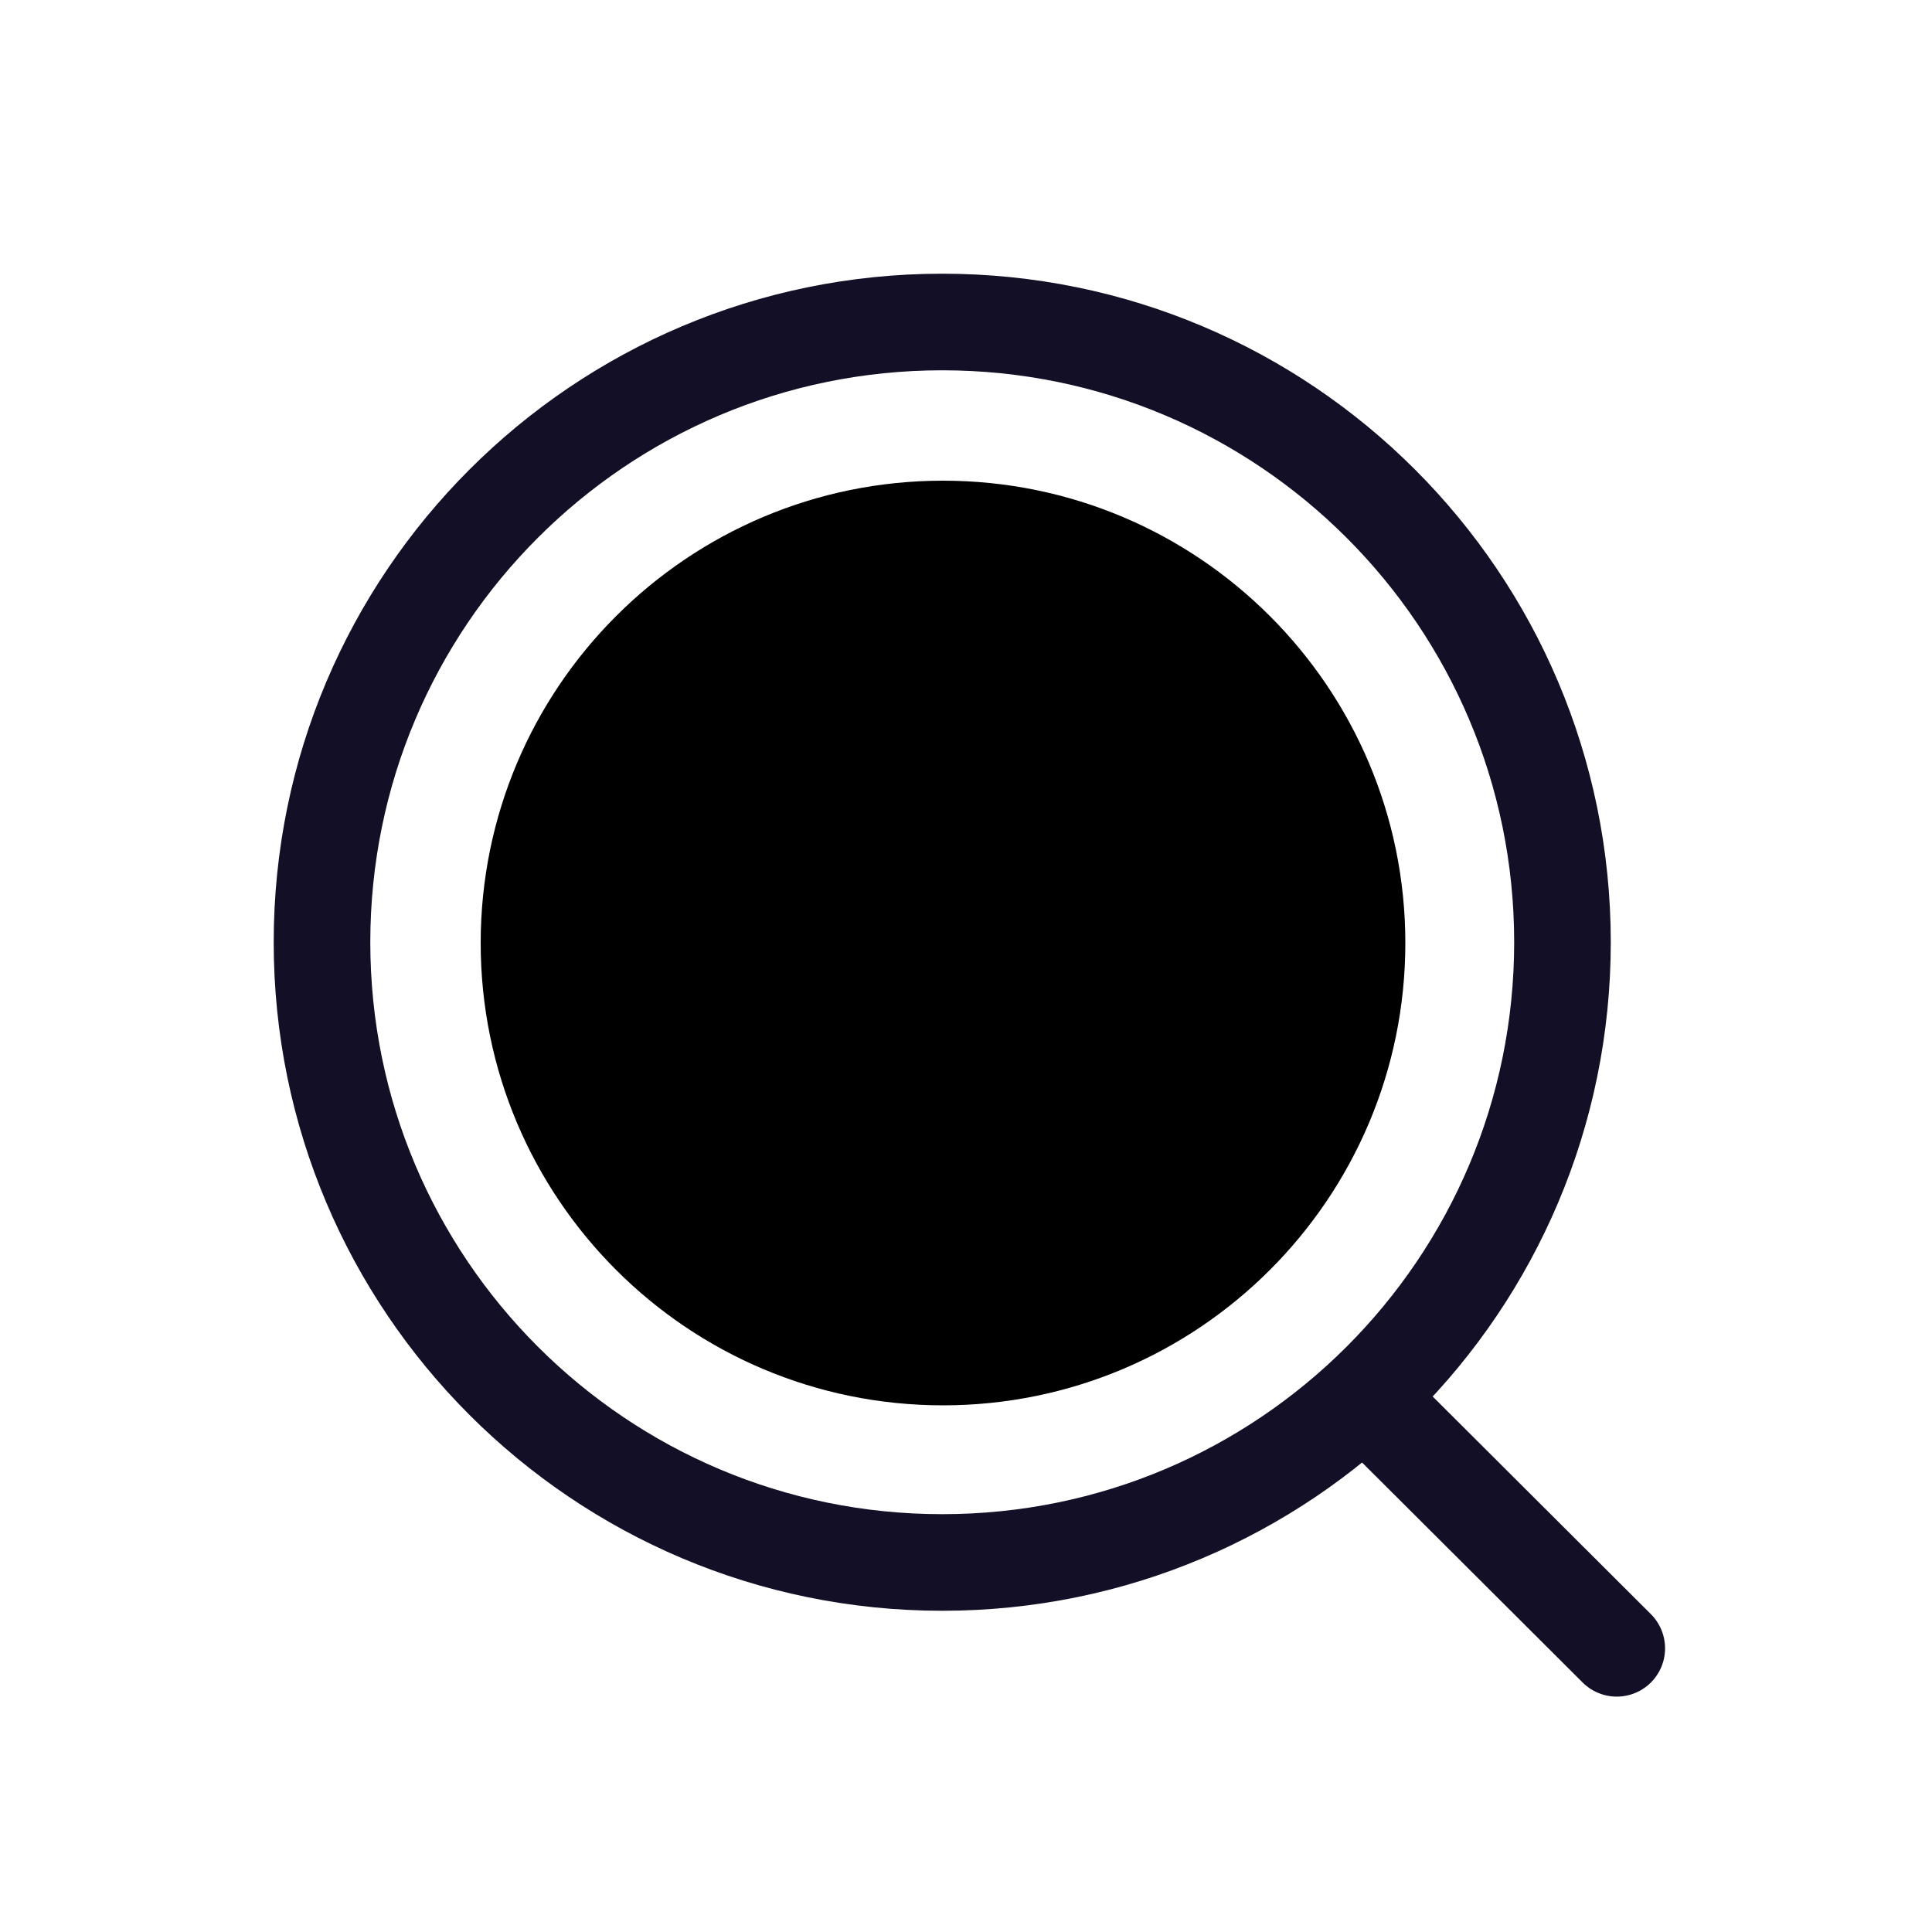
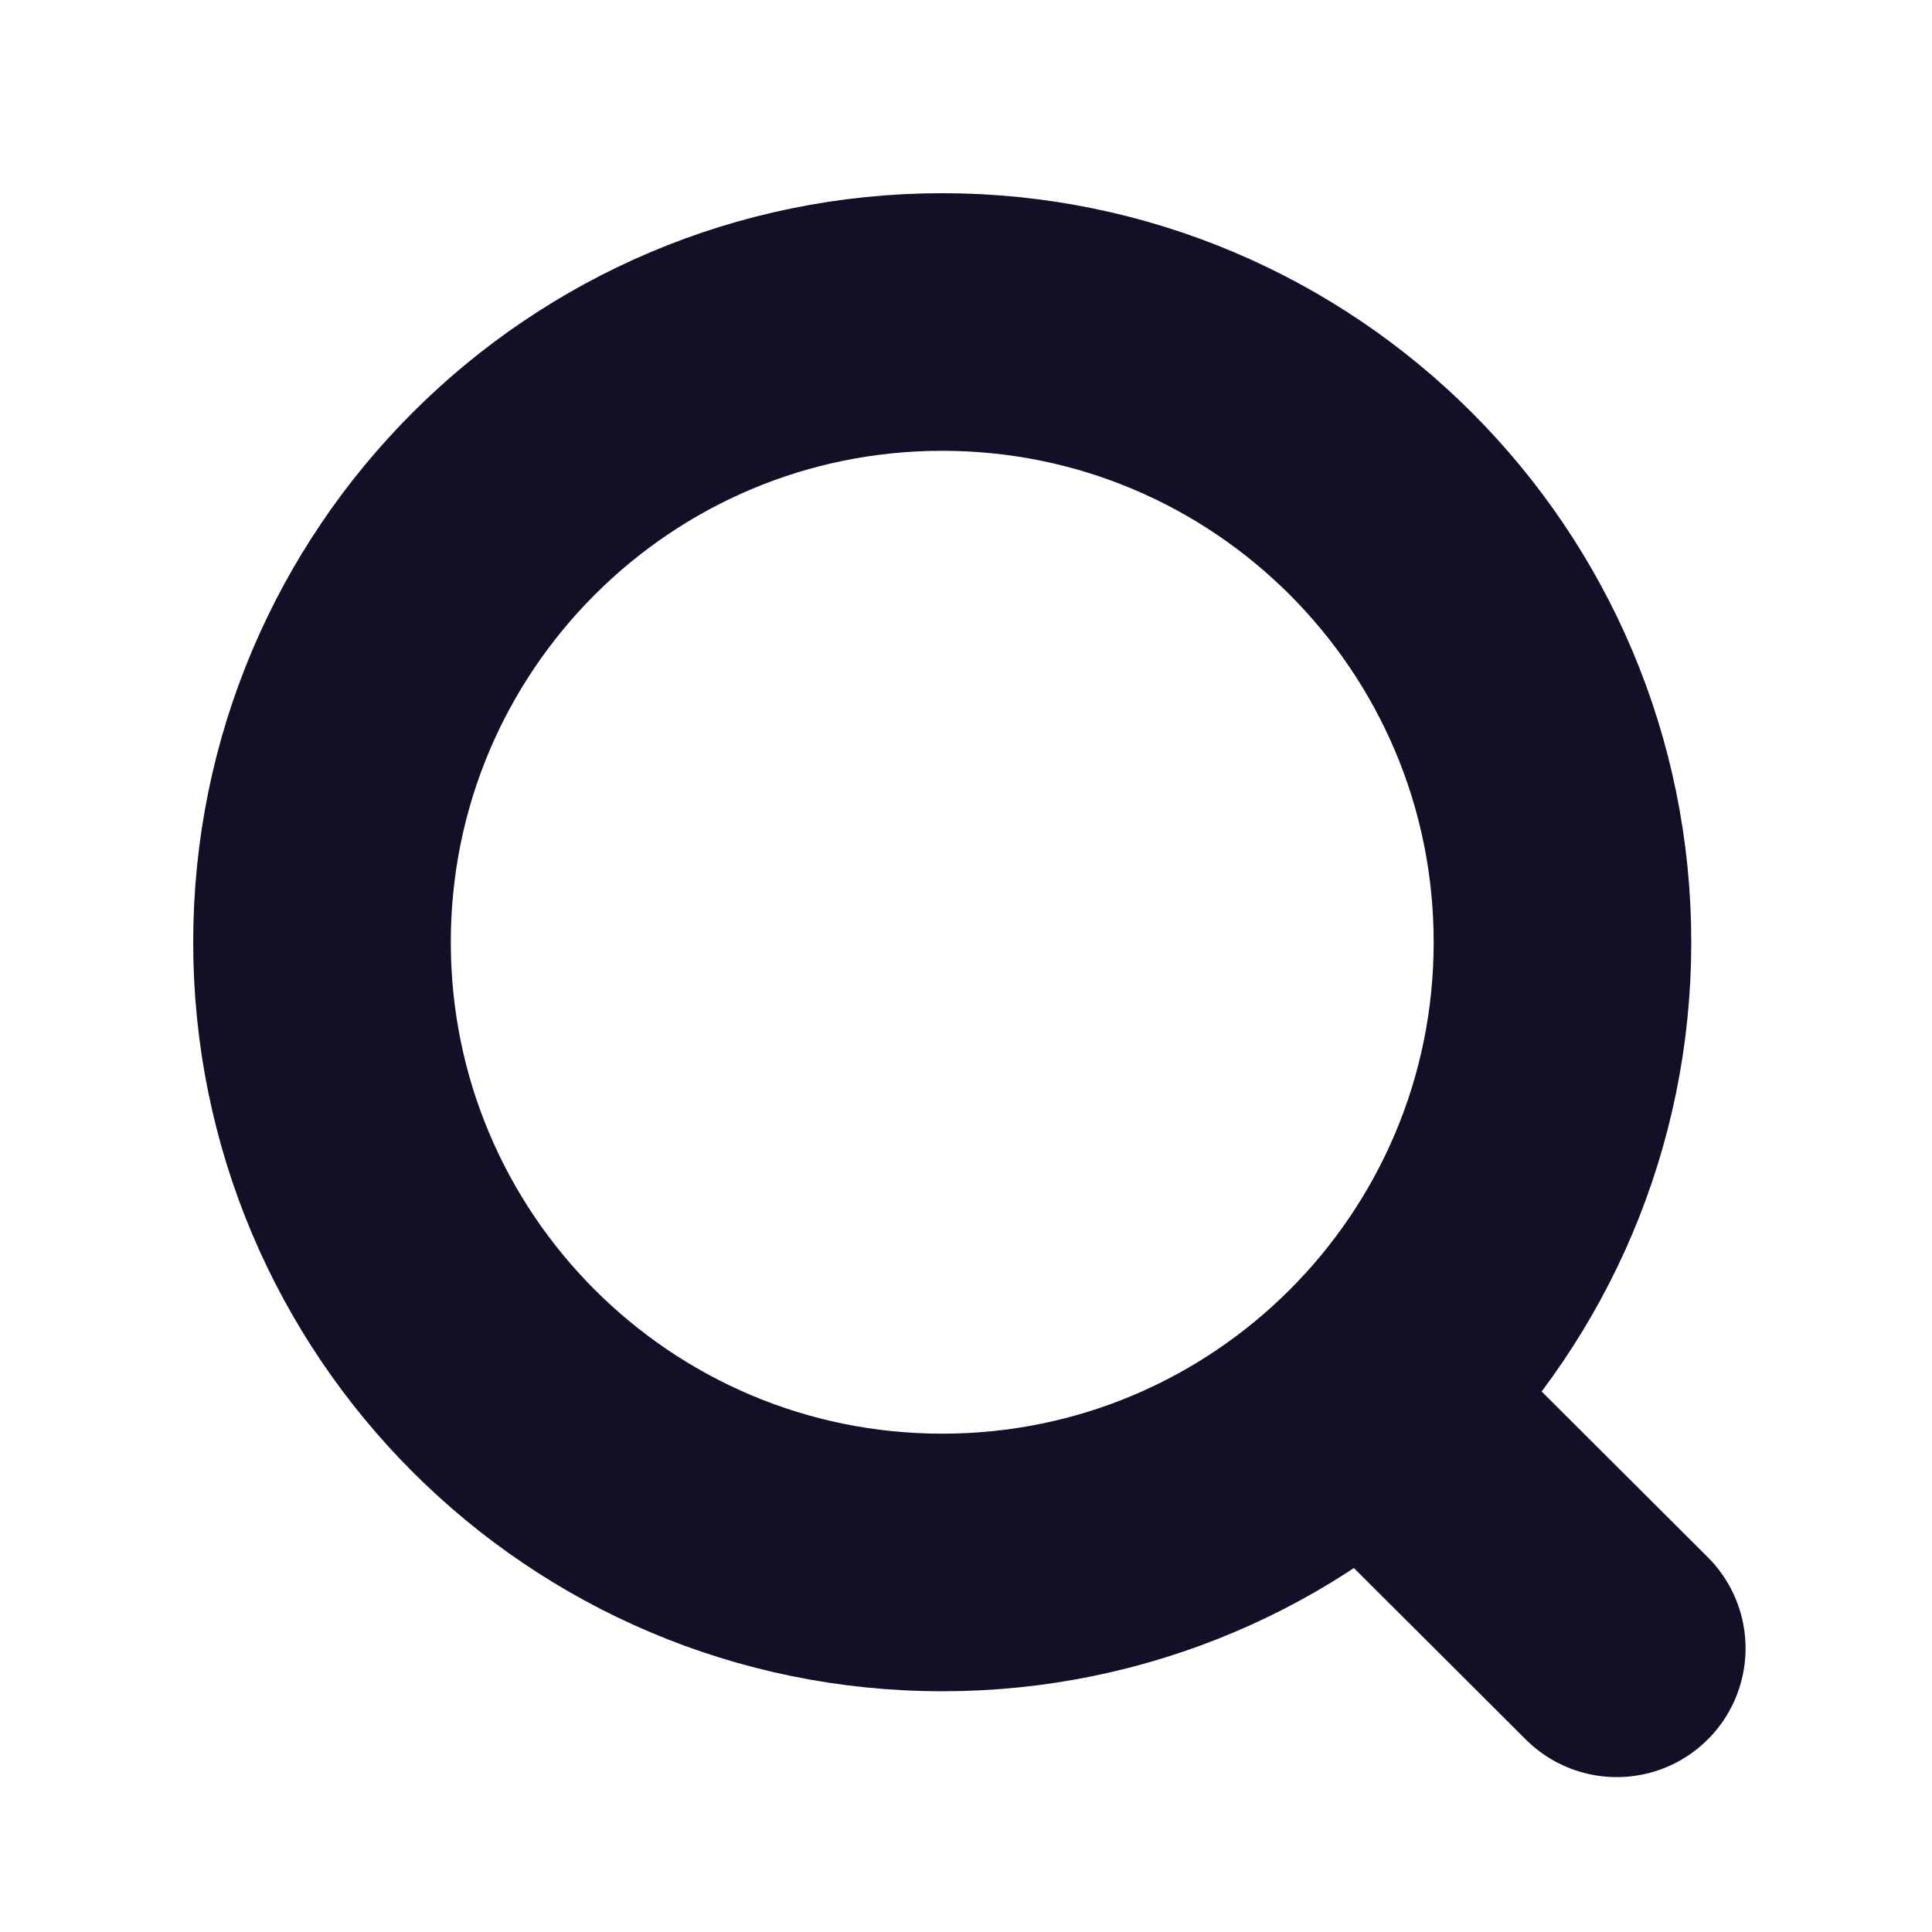
<svg xmlns="http://www.w3.org/2000/svg" width="30" height="30" viewBox="0 0 30 30" fill="none">
-   <ellipse cx="14.631" cy="14.631" rx="9.631" ry="9.631" stroke="#130F26" stroke-width="1.5" stroke-linecap="round" stroke-linejoin="round" />
-   <ellipse cx="14.643" cy="14.643" rx="6.429" ry="6.429" fill="black" stroke="black" stroke-width="1.5" stroke-linecap="round" stroke-linejoin="round" />
-   <path d="M21.329 21.829L25.105 25.595" stroke="#130F26" stroke-width="1.5" stroke-linecap="round" stroke-linejoin="round" />
+   <ellipse cx="14.631" cy="14.631" rx="9.631" ry="9.631" stroke="#130F26" stroke-width="4" stroke-linecap="round" stroke-linejoin="round" />
+   <path d="M21.329 21.829L25.105 25.595" stroke="#130F26" stroke-width="4" stroke-linecap="round" stroke-linejoin="round" />
</svg>
